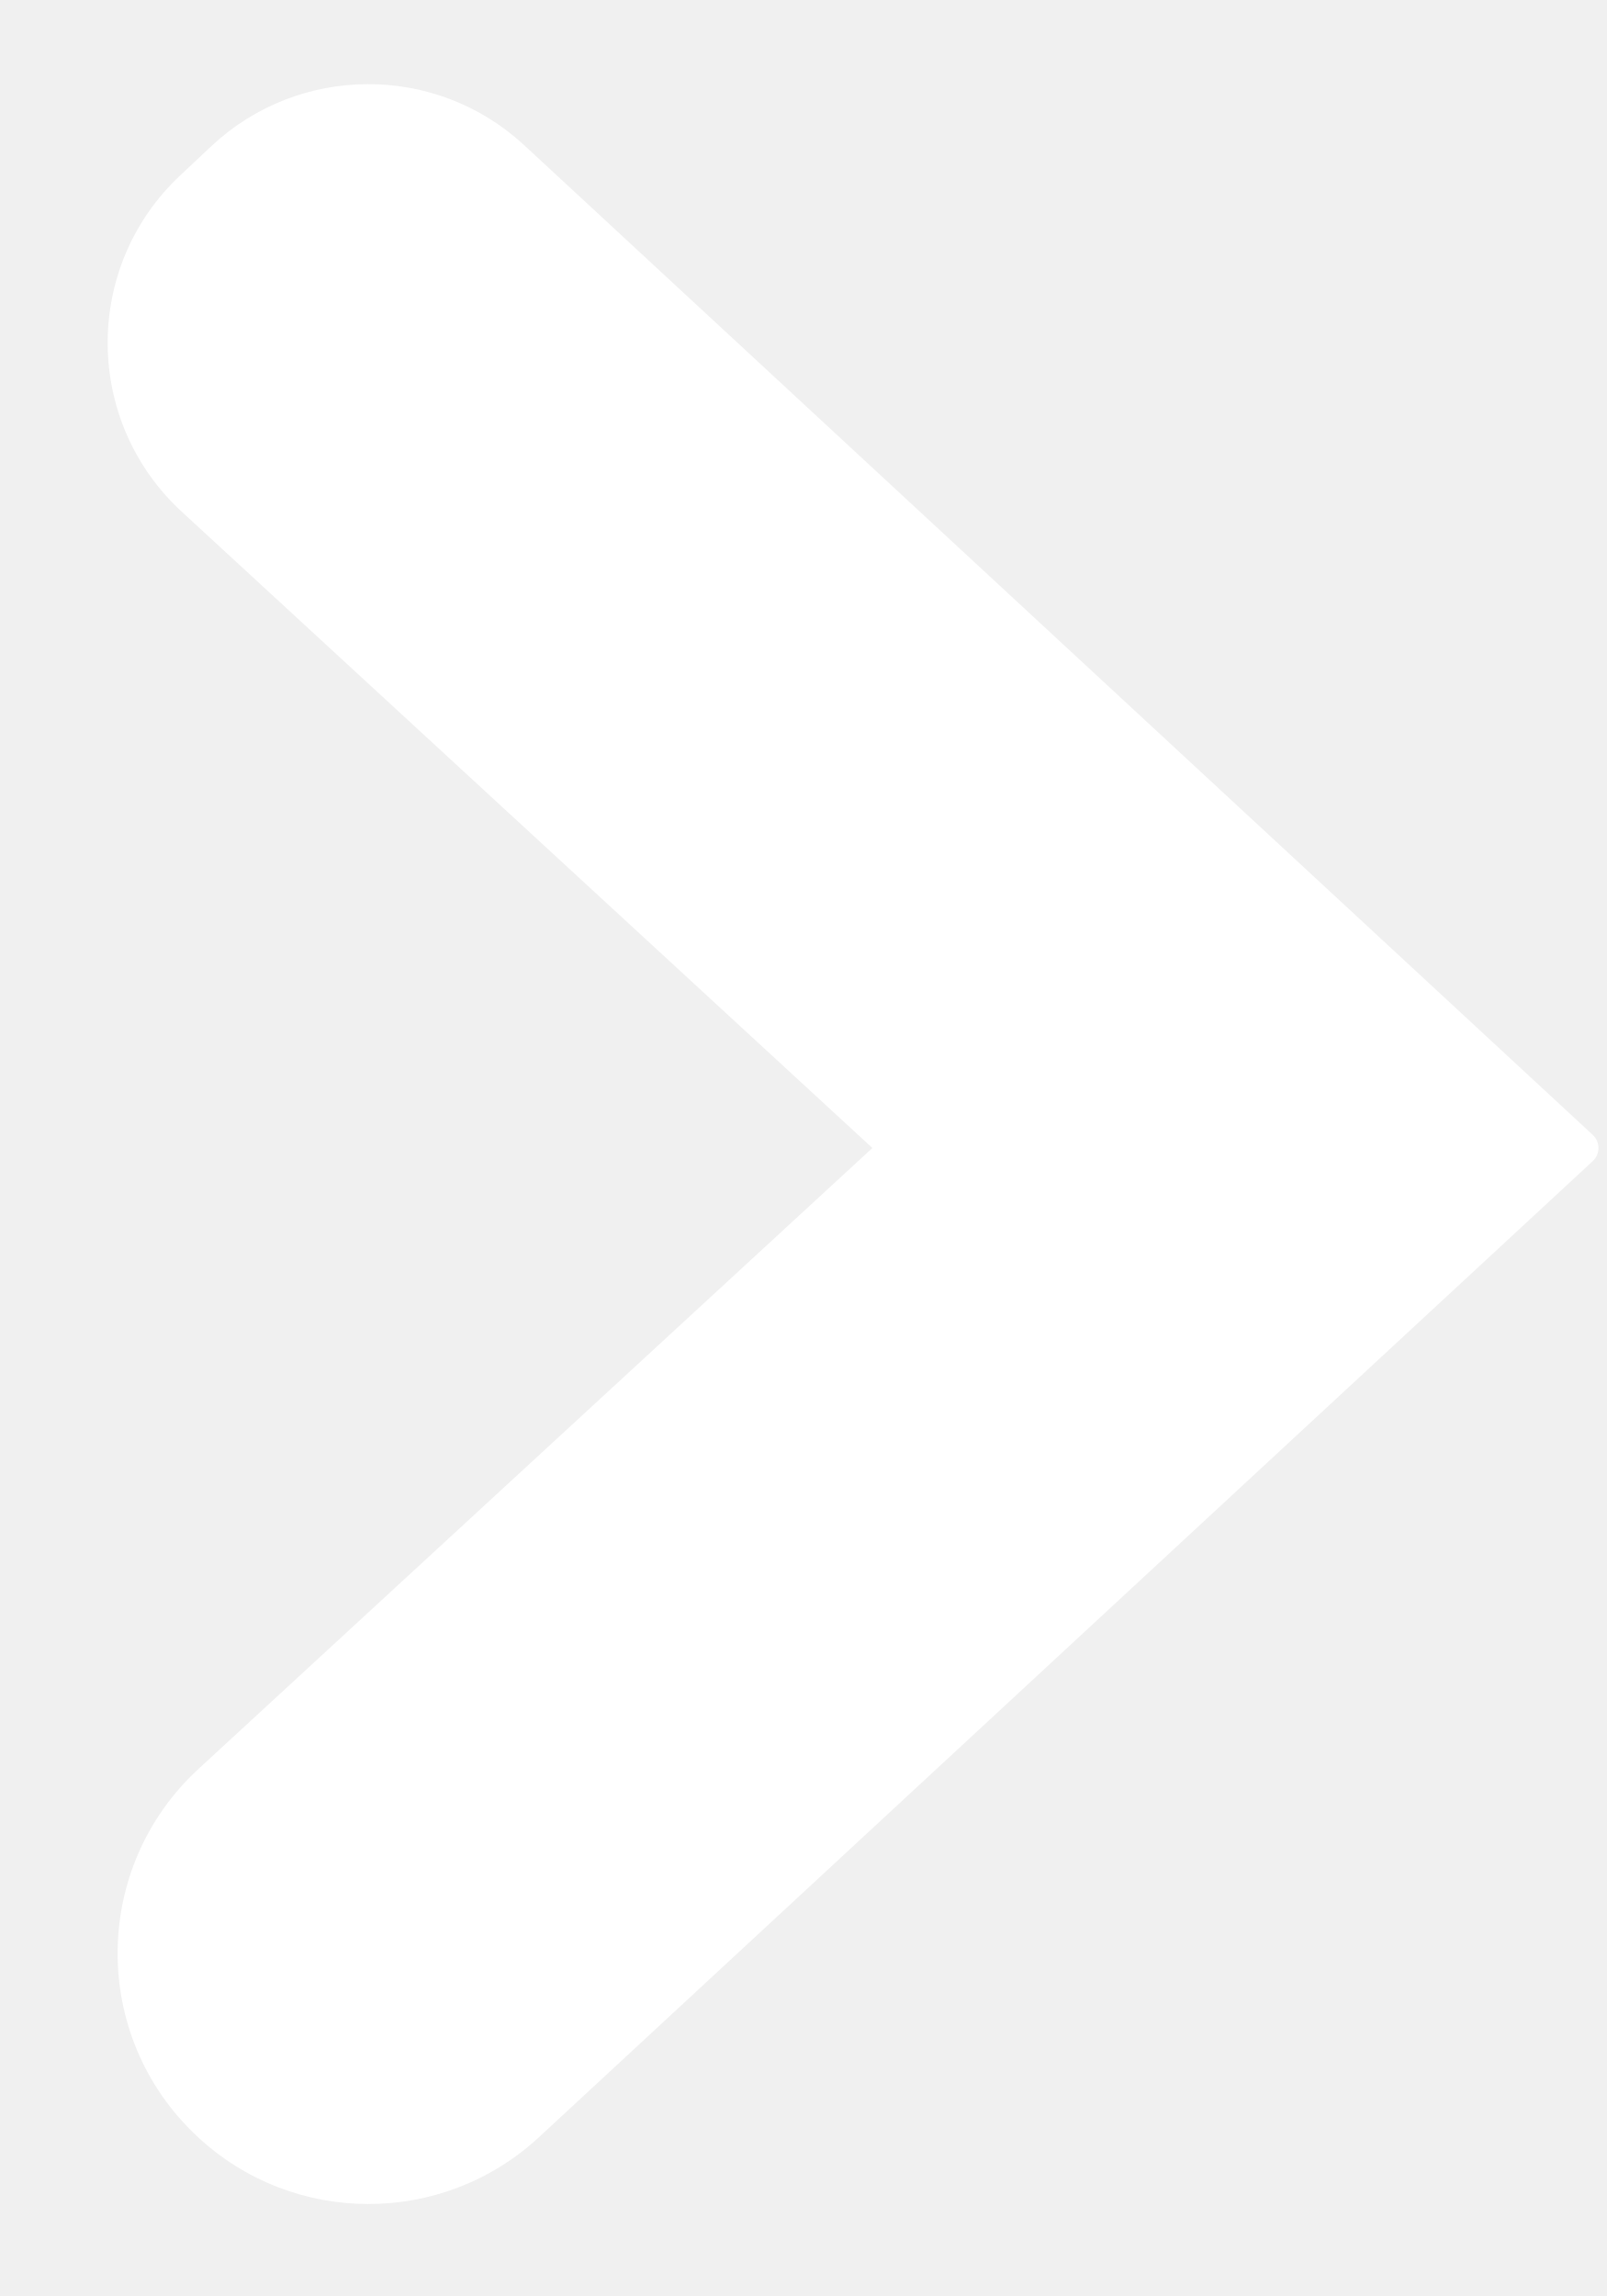
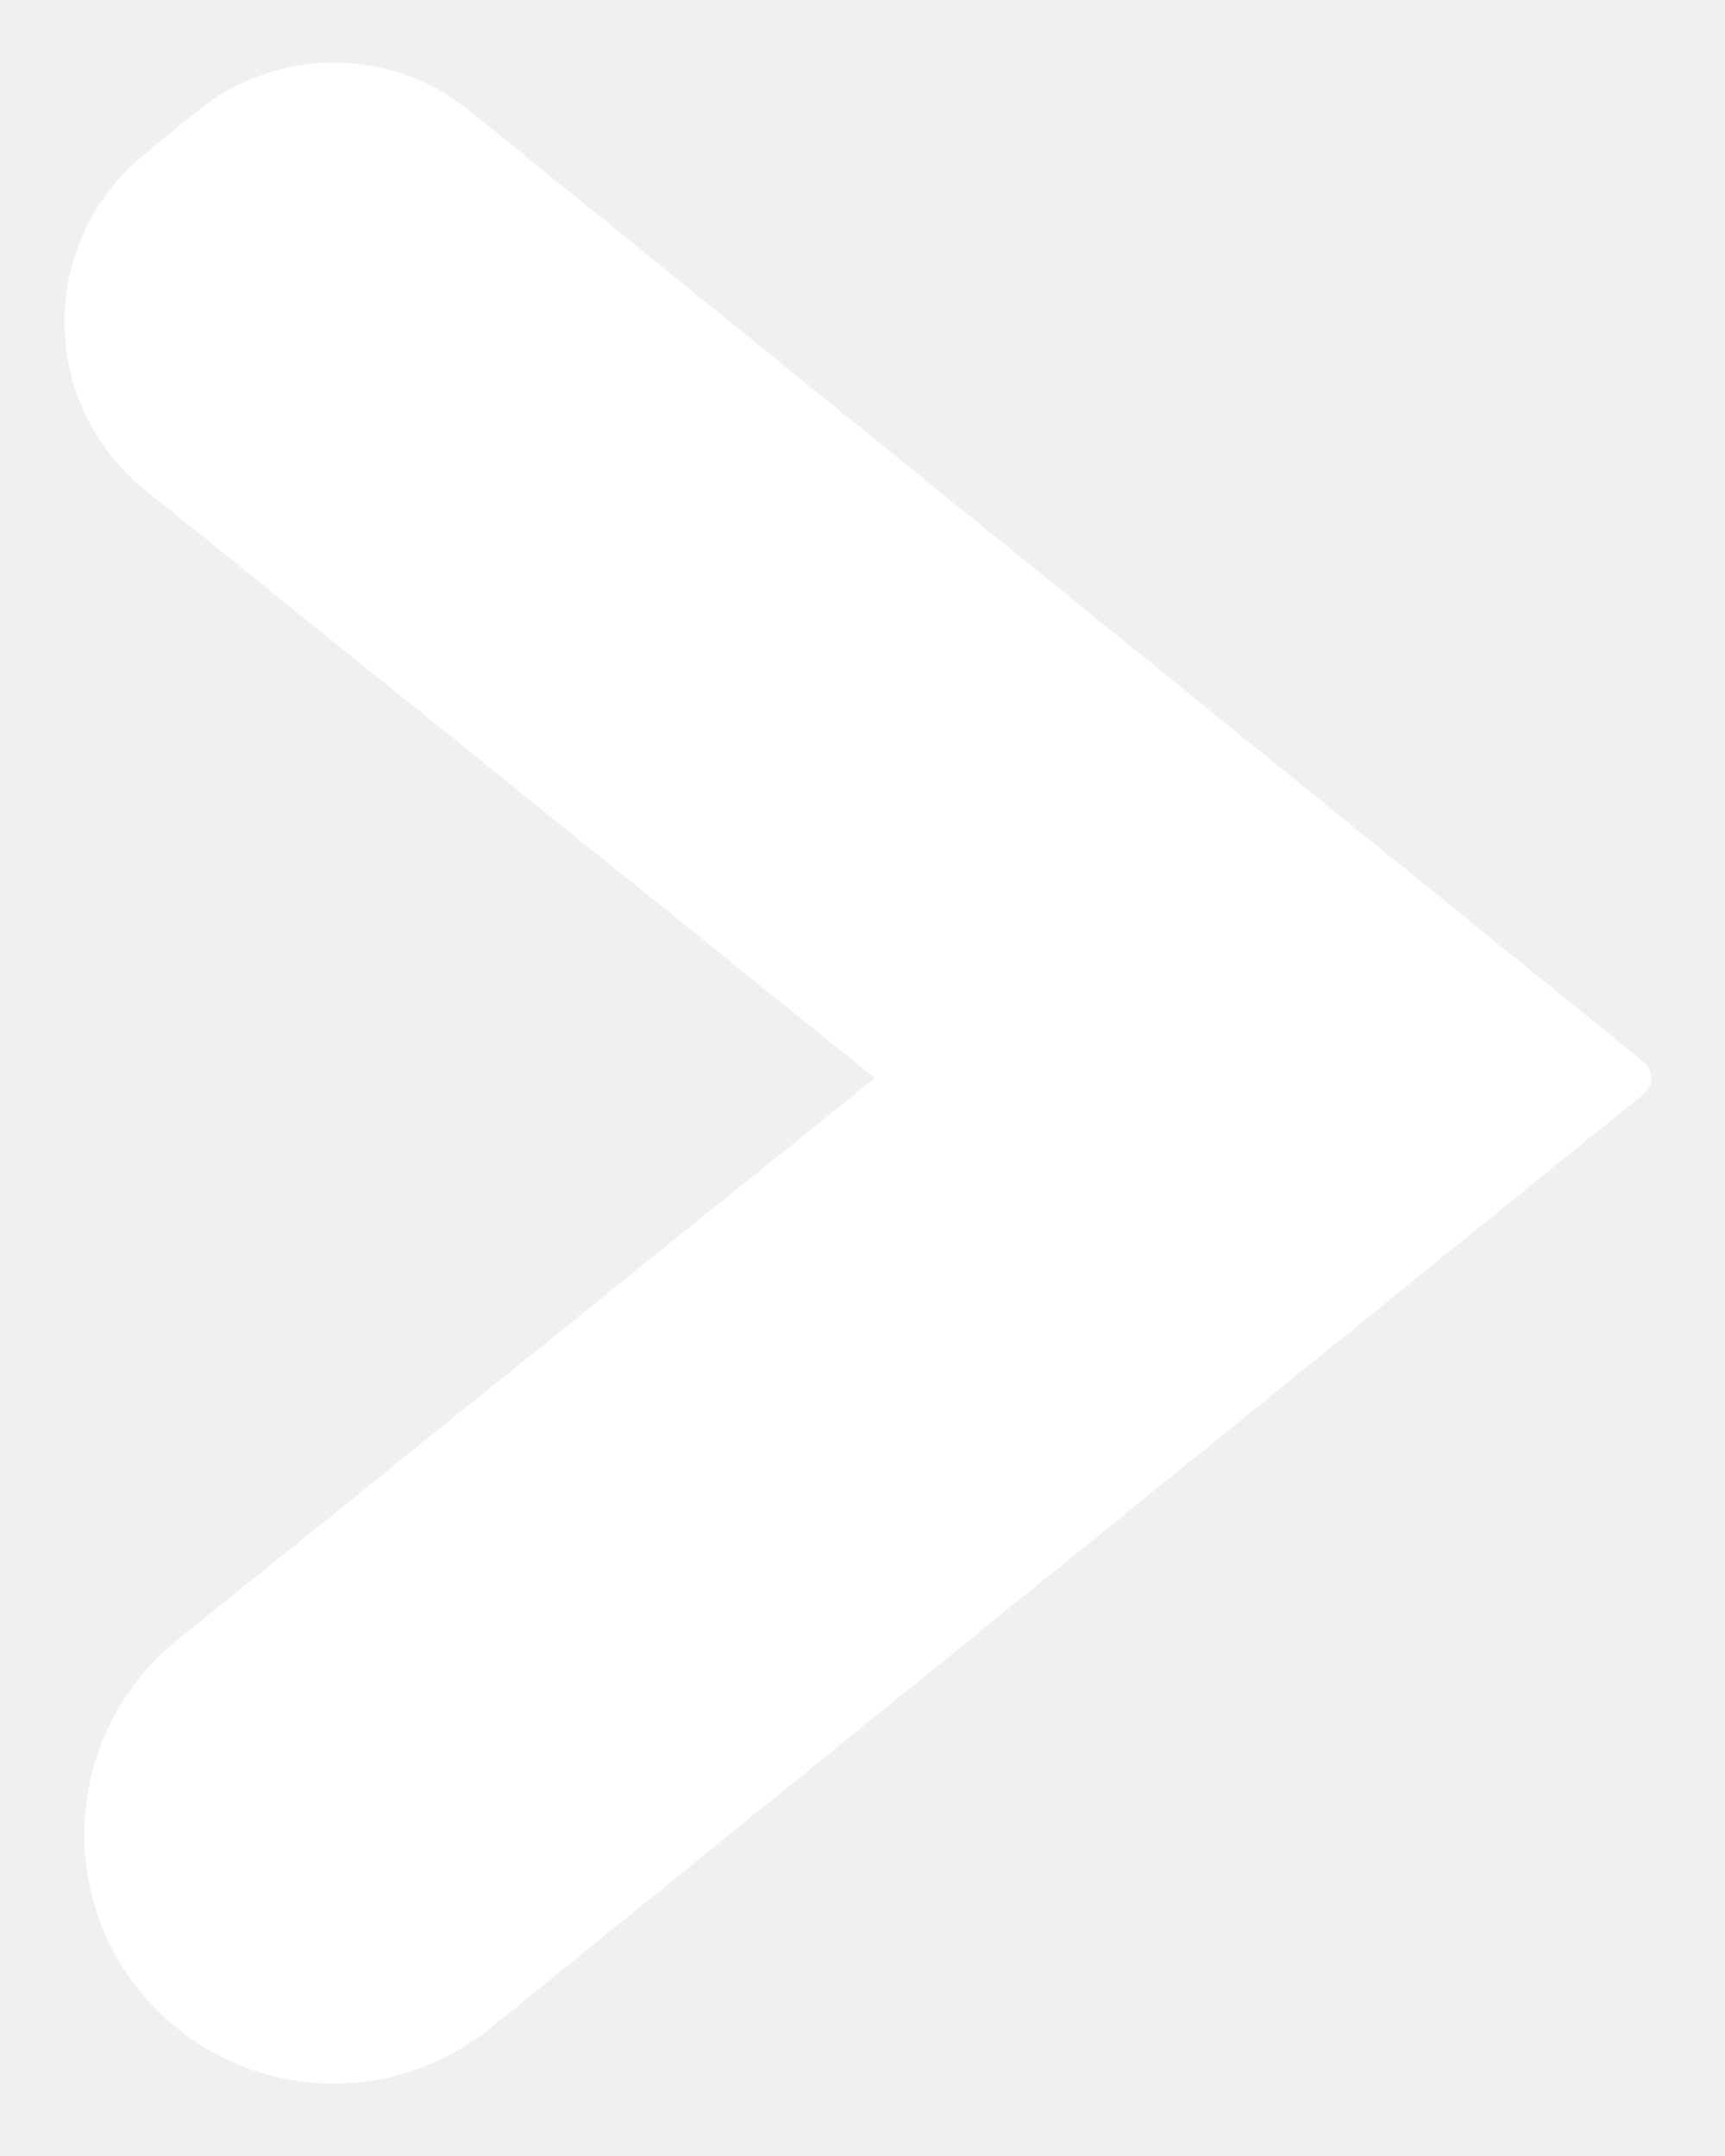
- <svg xmlns="http://www.w3.org/2000/svg" width="7" height="10" viewBox="0 0 7 10" fill="none">
-   <path fill-rule="evenodd" clip-rule="evenodd" d="M3.8 5L0.792 2.229C0.364 1.835 0.361 1.161 0.785 0.764L0.92 0.637C1.303 0.278 1.899 0.276 2.284 0.633L6.938 4.943C6.971 4.974 6.971 5.026 6.938 5.057L2.347 9.309C1.926 9.698 1.276 9.696 0.858 9.304C0.394 8.87 0.398 8.134 0.865 7.704L3.8 5Z" fill="white" />
+ <svg xmlns="http://www.w3.org/2000/svg" width="8" height="10" viewBox="0 0 8 10" fill="none">
+   <path fill-rule="evenodd" clip-rule="evenodd" d="M4.057 5L0.672 2.272C0.178 1.874 0.175 1.122 0.665 0.72L0.913 0.517C1.28 0.216 1.808 0.214 2.176 0.513L7.622 4.925C7.67 4.964 7.67 5.036 7.622 5.075L2.275 9.406C1.849 9.752 1.238 9.75 0.814 9.402C0.247 8.937 0.251 8.068 0.822 7.607L4.057 5Z" fill="white" />
</svg>
